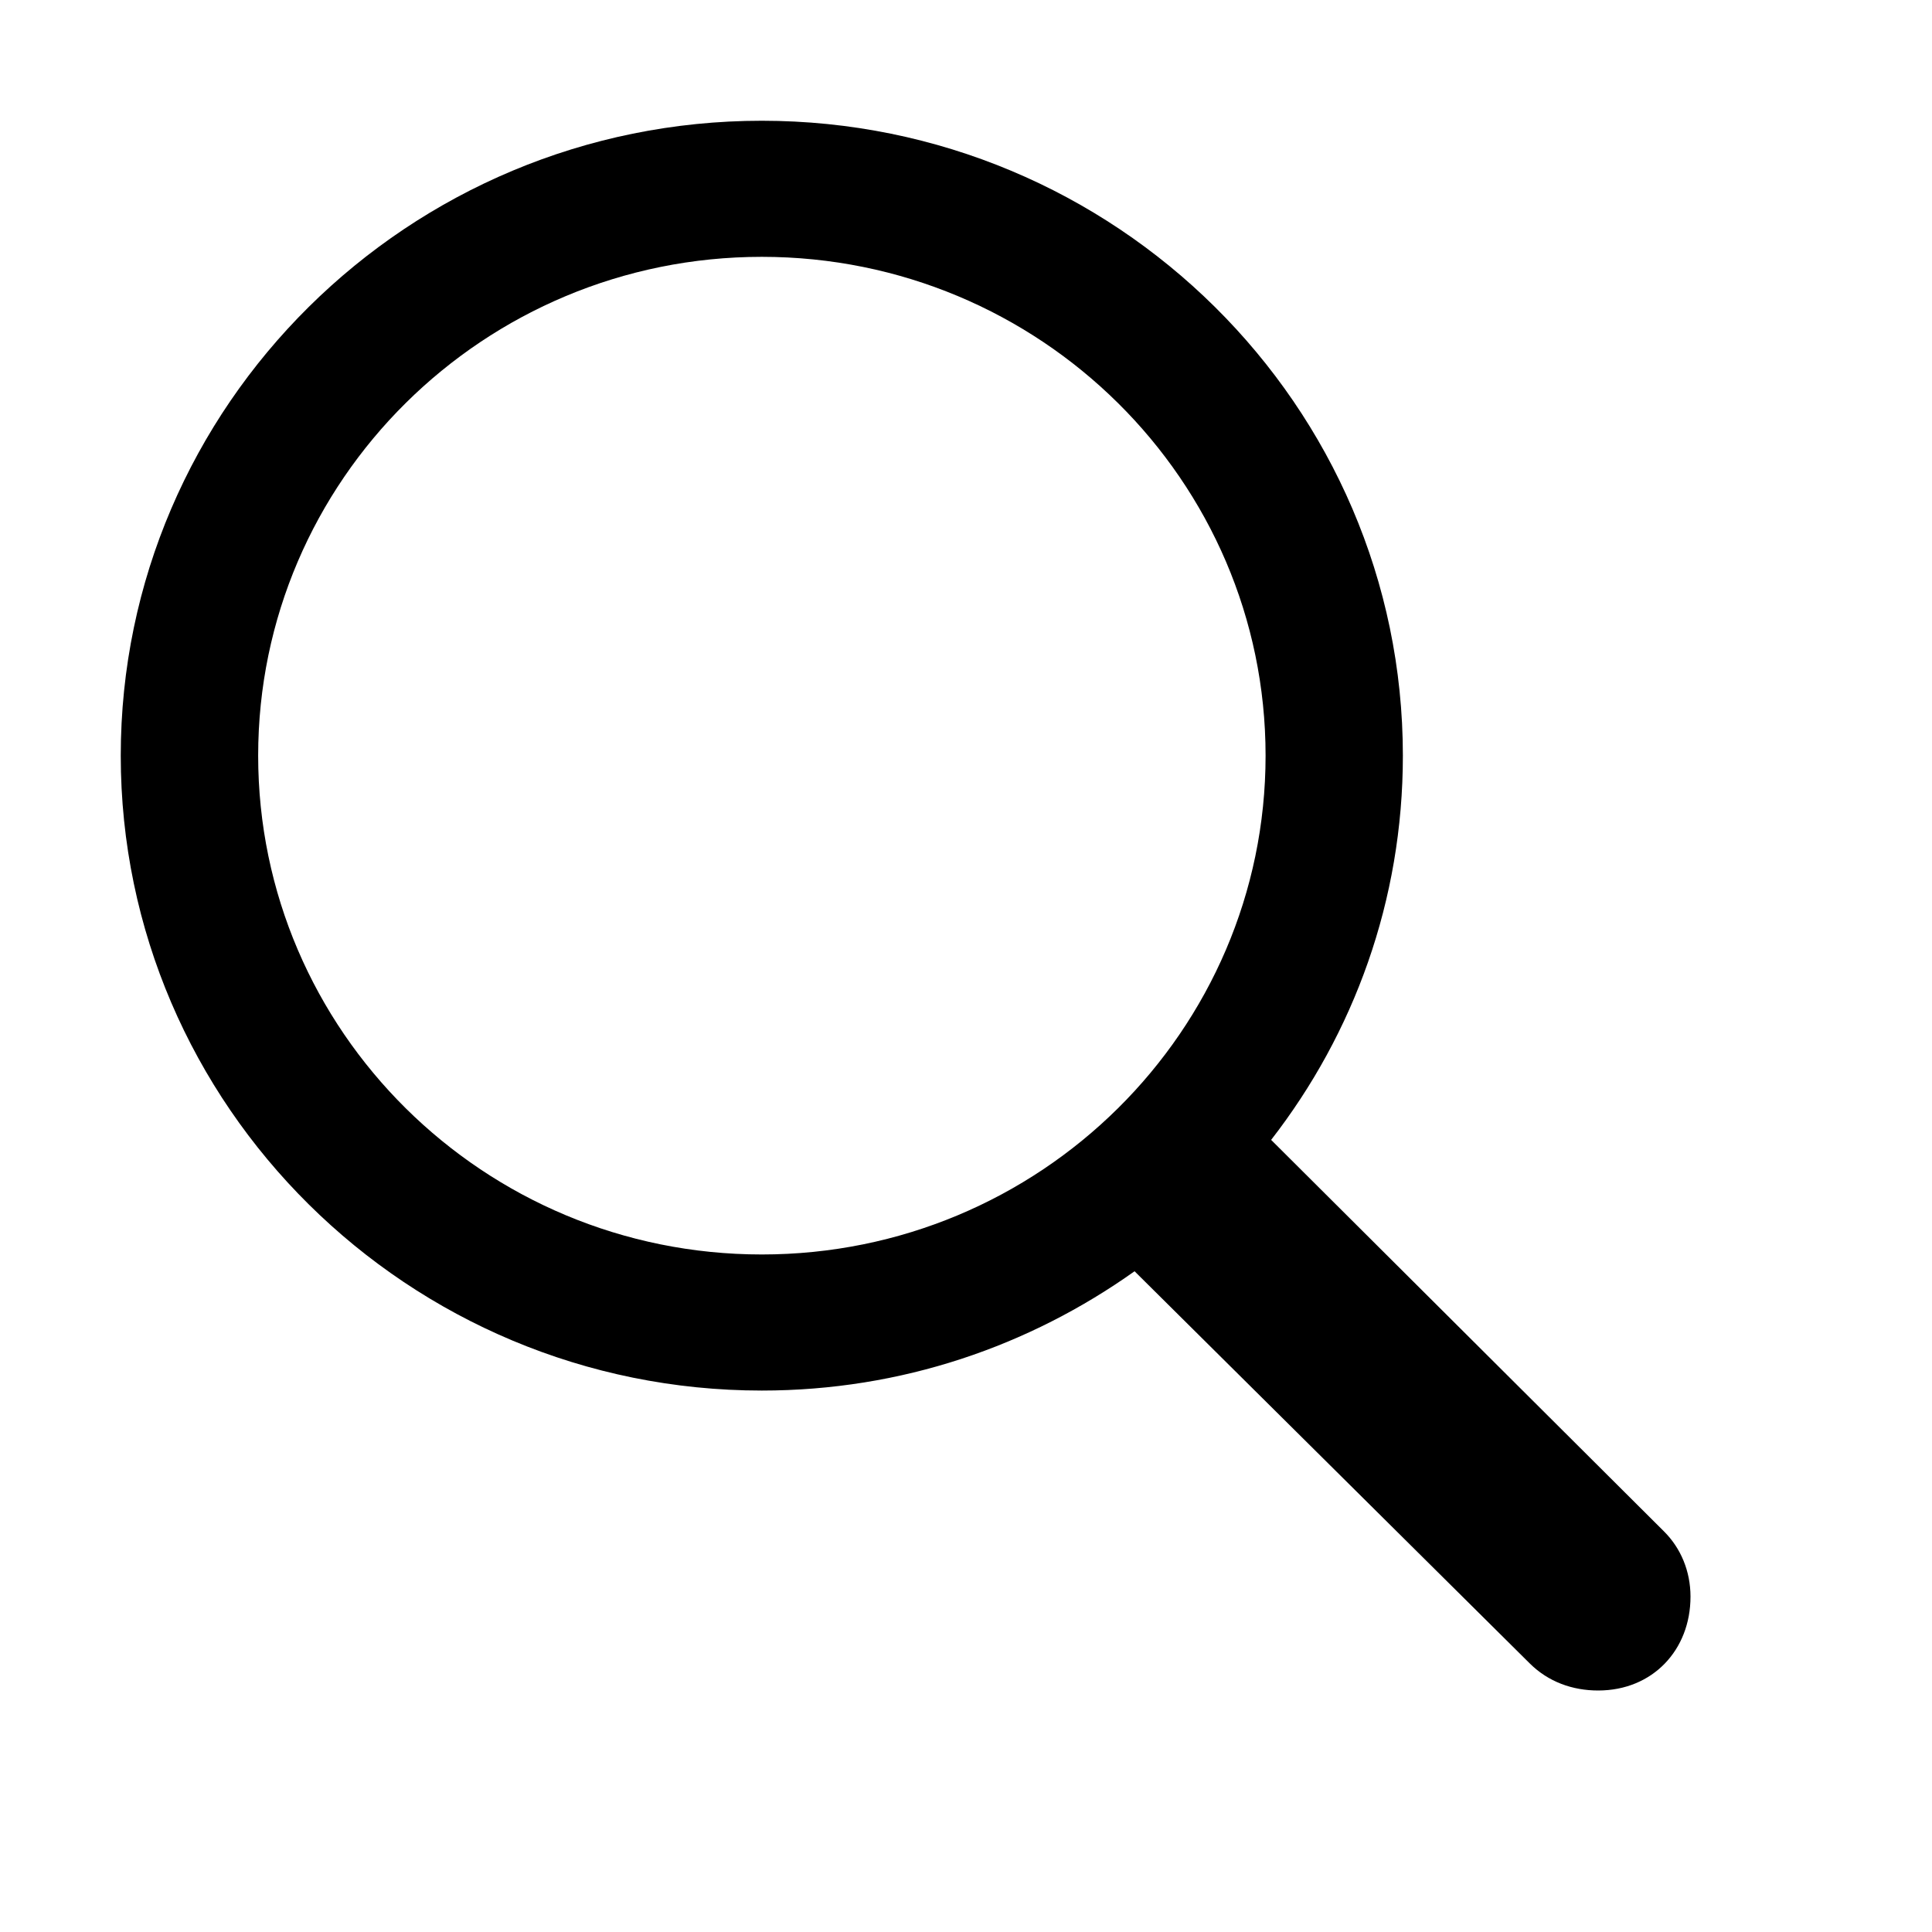
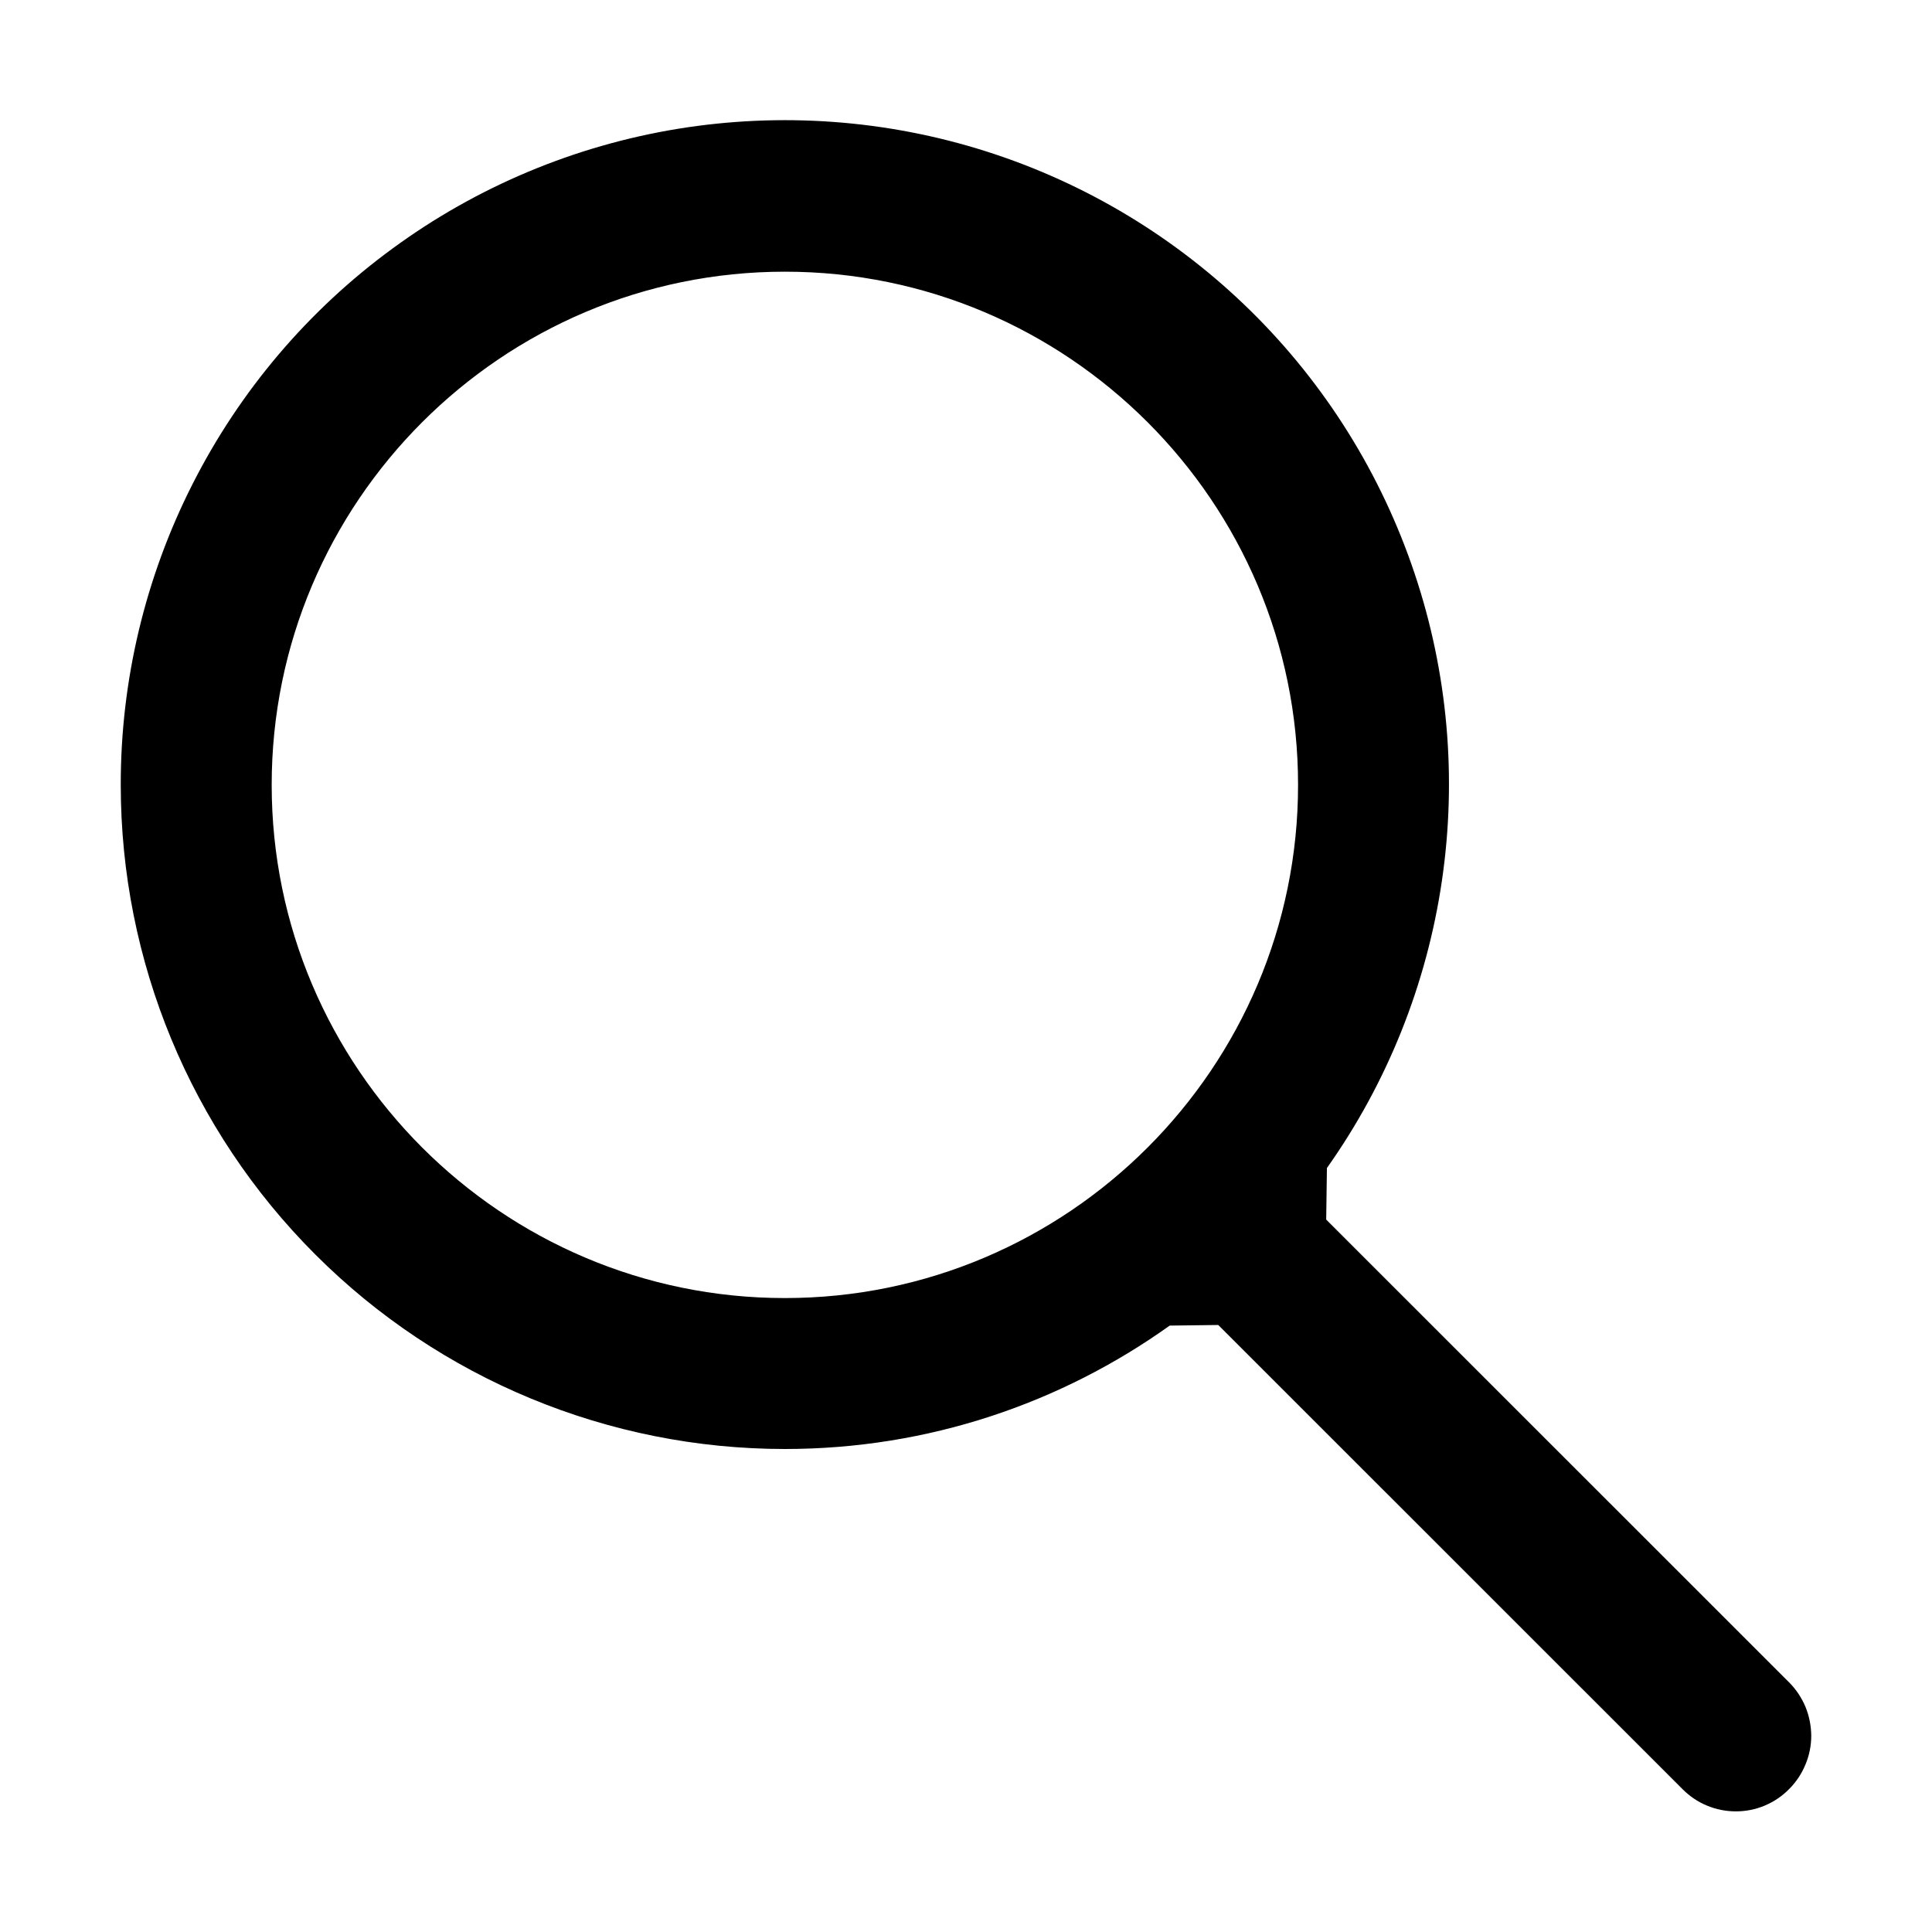
- <svg xmlns="http://www.w3.org/2000/svg" width="16px" height="16px" viewBox="0 0 16 16" version="1.1">
-   <g id="toolbarButton-search" stroke="none" stroke-width="1" fill="none" fill-rule="evenodd">
-     <g id="􀊫" transform="translate(1, 1)" fill="#000000" fill-rule="nonzero">
-       <path d="M0,5.258 C0,8.157 2.382,10.516 5.309,10.516 C6.467,10.516 7.525,10.147 8.396,9.528 L11.669,12.776 C11.822,12.928 12.022,13 12.235,13 C12.687,13 13,12.664 13,12.223 C13,12.012 12.92,11.821 12.78,11.682 L9.527,8.44 C10.212,7.558 10.618,6.457 10.618,5.258 C10.618,2.359 8.236,0 5.309,0 C2.382,0 0,2.359 0,5.258 Z M1.138,5.258 C1.138,2.978 3.007,1.127 5.309,1.127 C7.611,1.127 9.481,2.978 9.481,5.258 C9.481,7.538 7.611,9.389 5.309,9.389 C3.007,9.389 1.138,7.538 1.138,5.258 Z" id="Shape" />
-     </g>
-   </g>
+ <svg xmlns="http://www.w3.org/2000/svg" width="16" height="16" viewBox="0 0 16 16" fill="none">
+   <path d="M10.089 10.973L13.934 14.817C13.992 14.875 14.06 14.922 14.136 14.953C14.212 14.985 14.294 15.001 14.376 15.001C14.458 15.001 14.539 14.985 14.615 14.953C14.691 14.921 14.759 14.875 14.817 14.816C14.875 14.758 14.921 14.689 14.952 14.613C14.984 14.537 15 14.456 15 14.374C14.999 14.292 14.983 14.21 14.952 14.135C14.92 14.059 14.874 13.99 14.816 13.932L10.983 10.1L10.989 9.673C11.489 8.967 11.815 8.152 11.941 7.296C12.067 6.44 11.99 5.567 11.714 4.746C11.439 3.926 10.975 3.182 10.358 2.575C9.741 1.968 8.99 1.515 8.165 1.253C7.34 0.991 6.466 0.928 5.612 1.067C4.758 1.207 3.949 1.546 3.251 2.058C2.552 2.569 1.985 3.238 1.594 4.01C1.203 4.781 0.999 5.635 1 6.5C1 7.959 1.579 9.358 2.611 10.389C3.642 11.421 5.041 12 6.5 12C7.689 12 8.788 11.62 9.687 10.978L10.089 10.973V10.973ZM6.5 10.75C4.157 10.75 2.25 8.843 2.25 6.5C2.25 4.157 4.157 2.25 6.5 2.25C8.843 2.25 10.75 4.157 10.75 6.5C10.75 8.843 8.843 10.75 6.5 10.75Z" fill="black" />
</svg>
